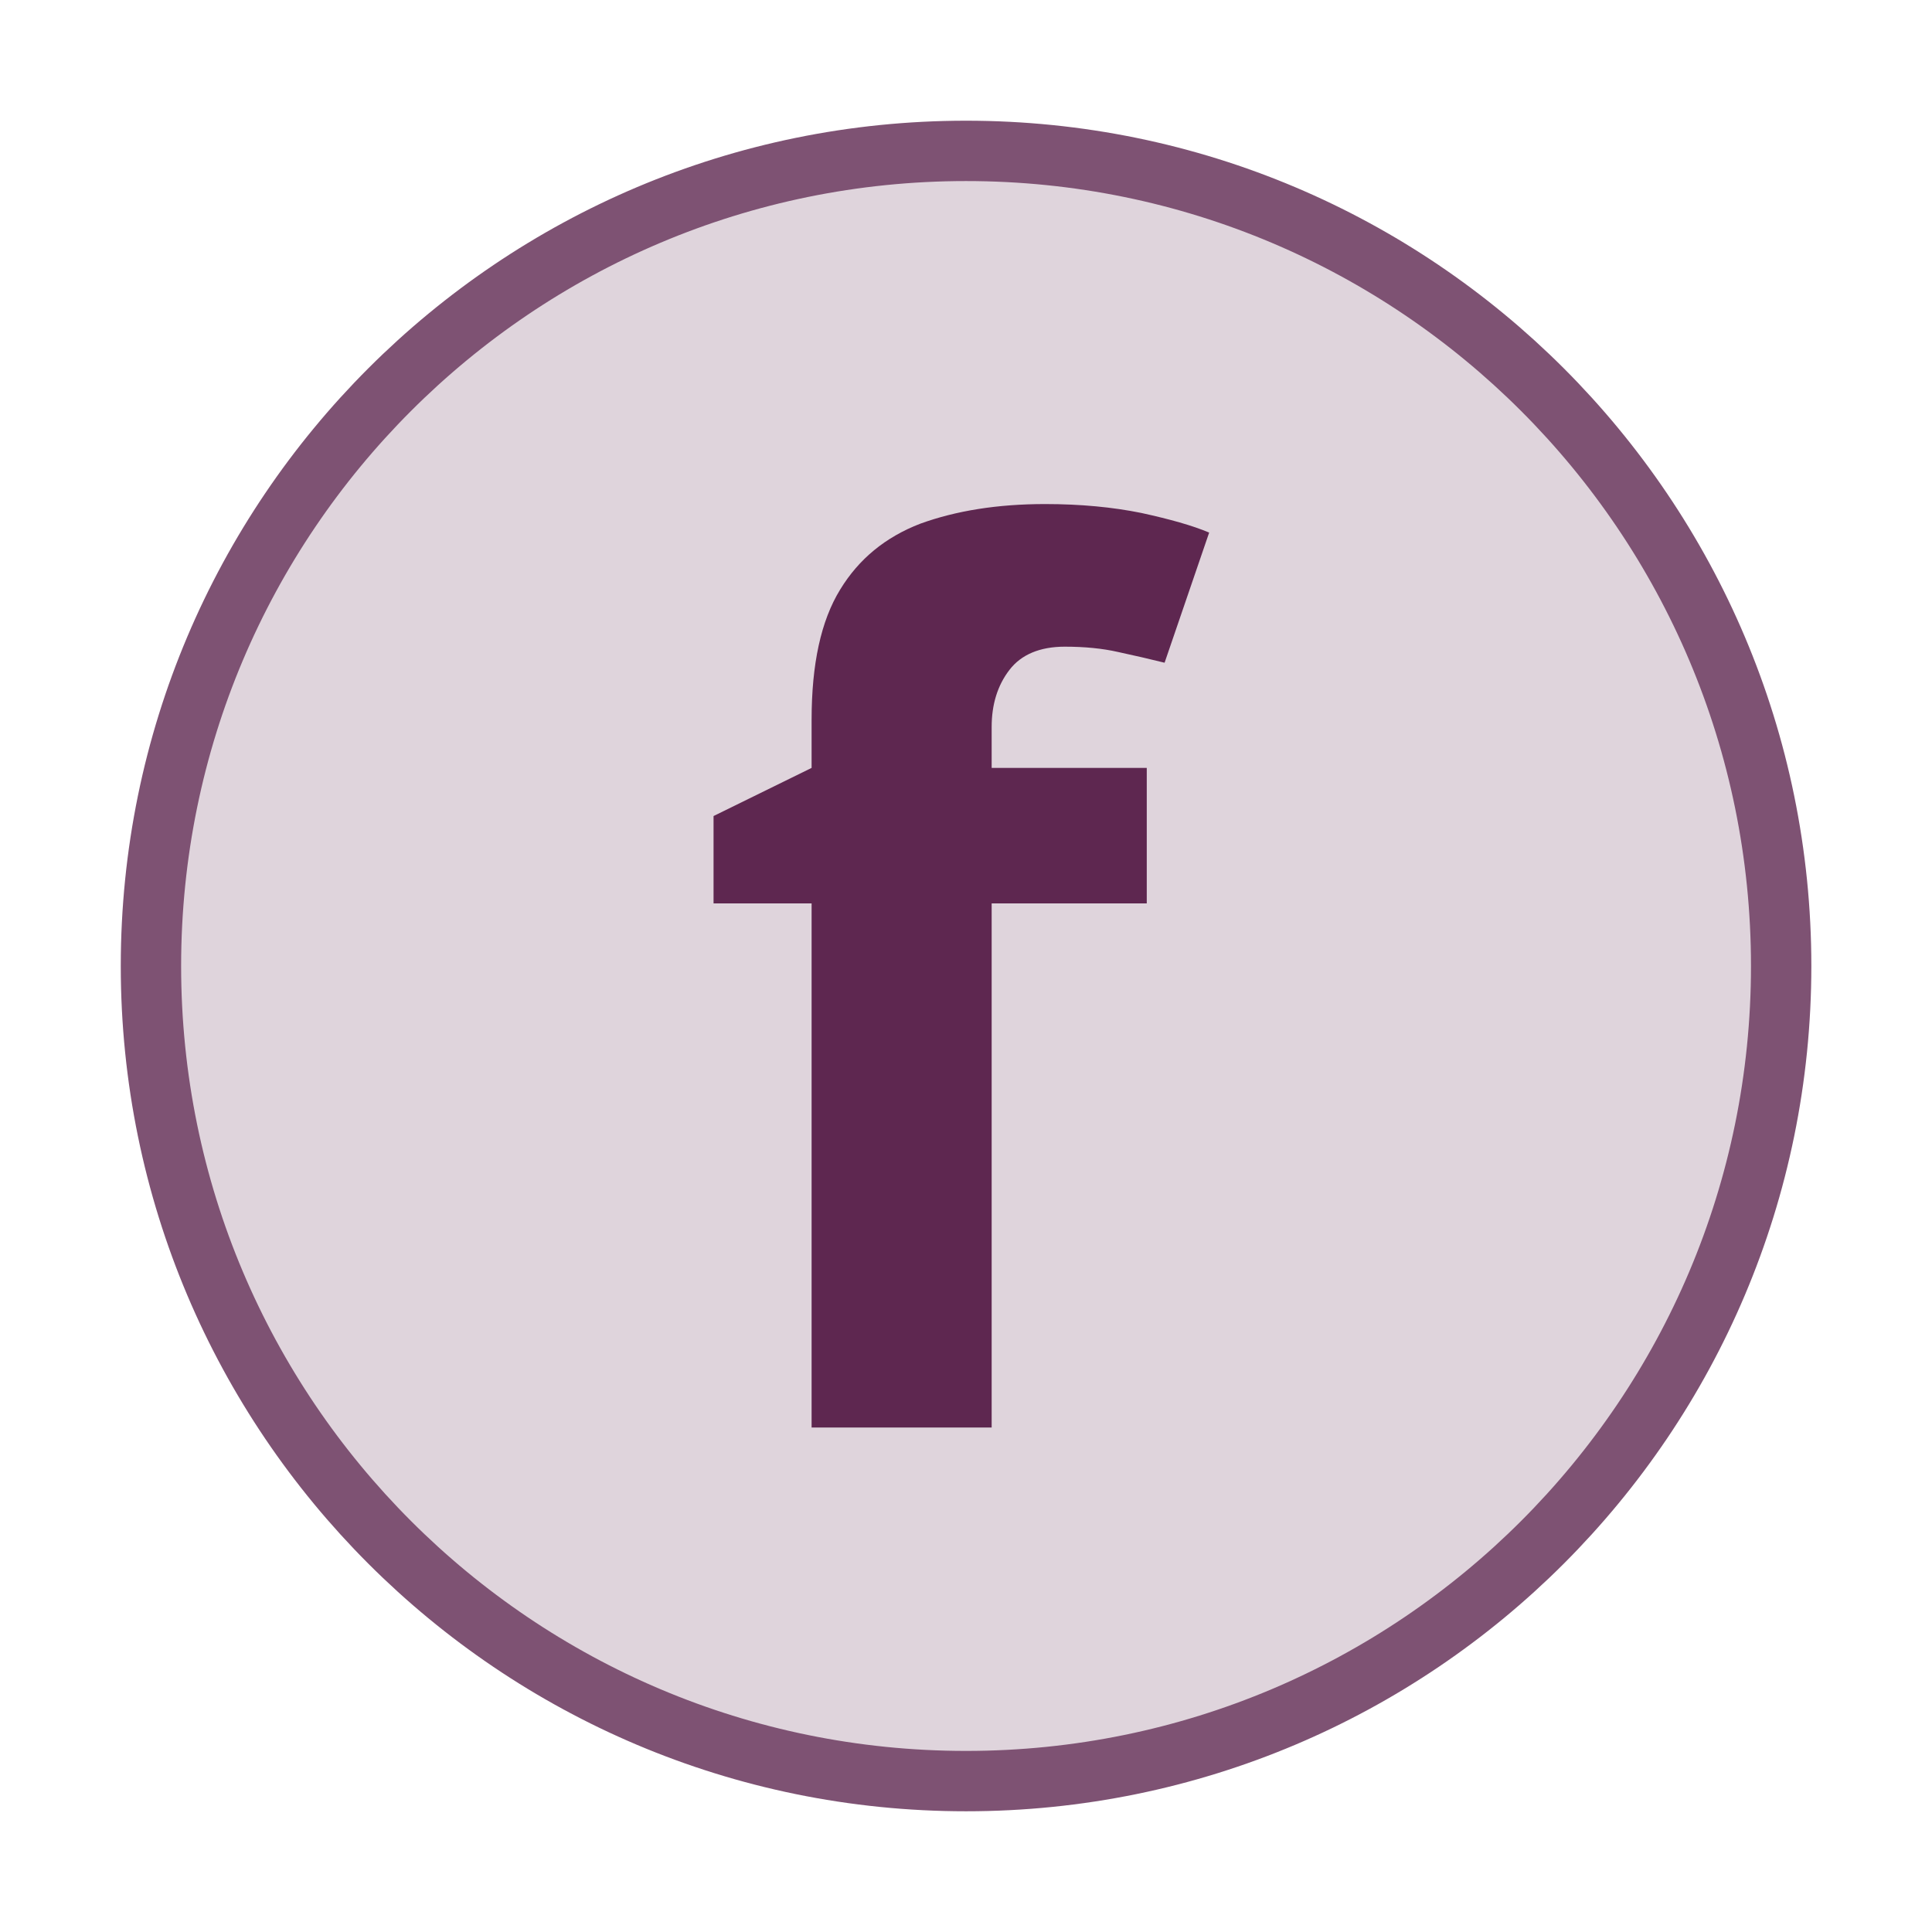
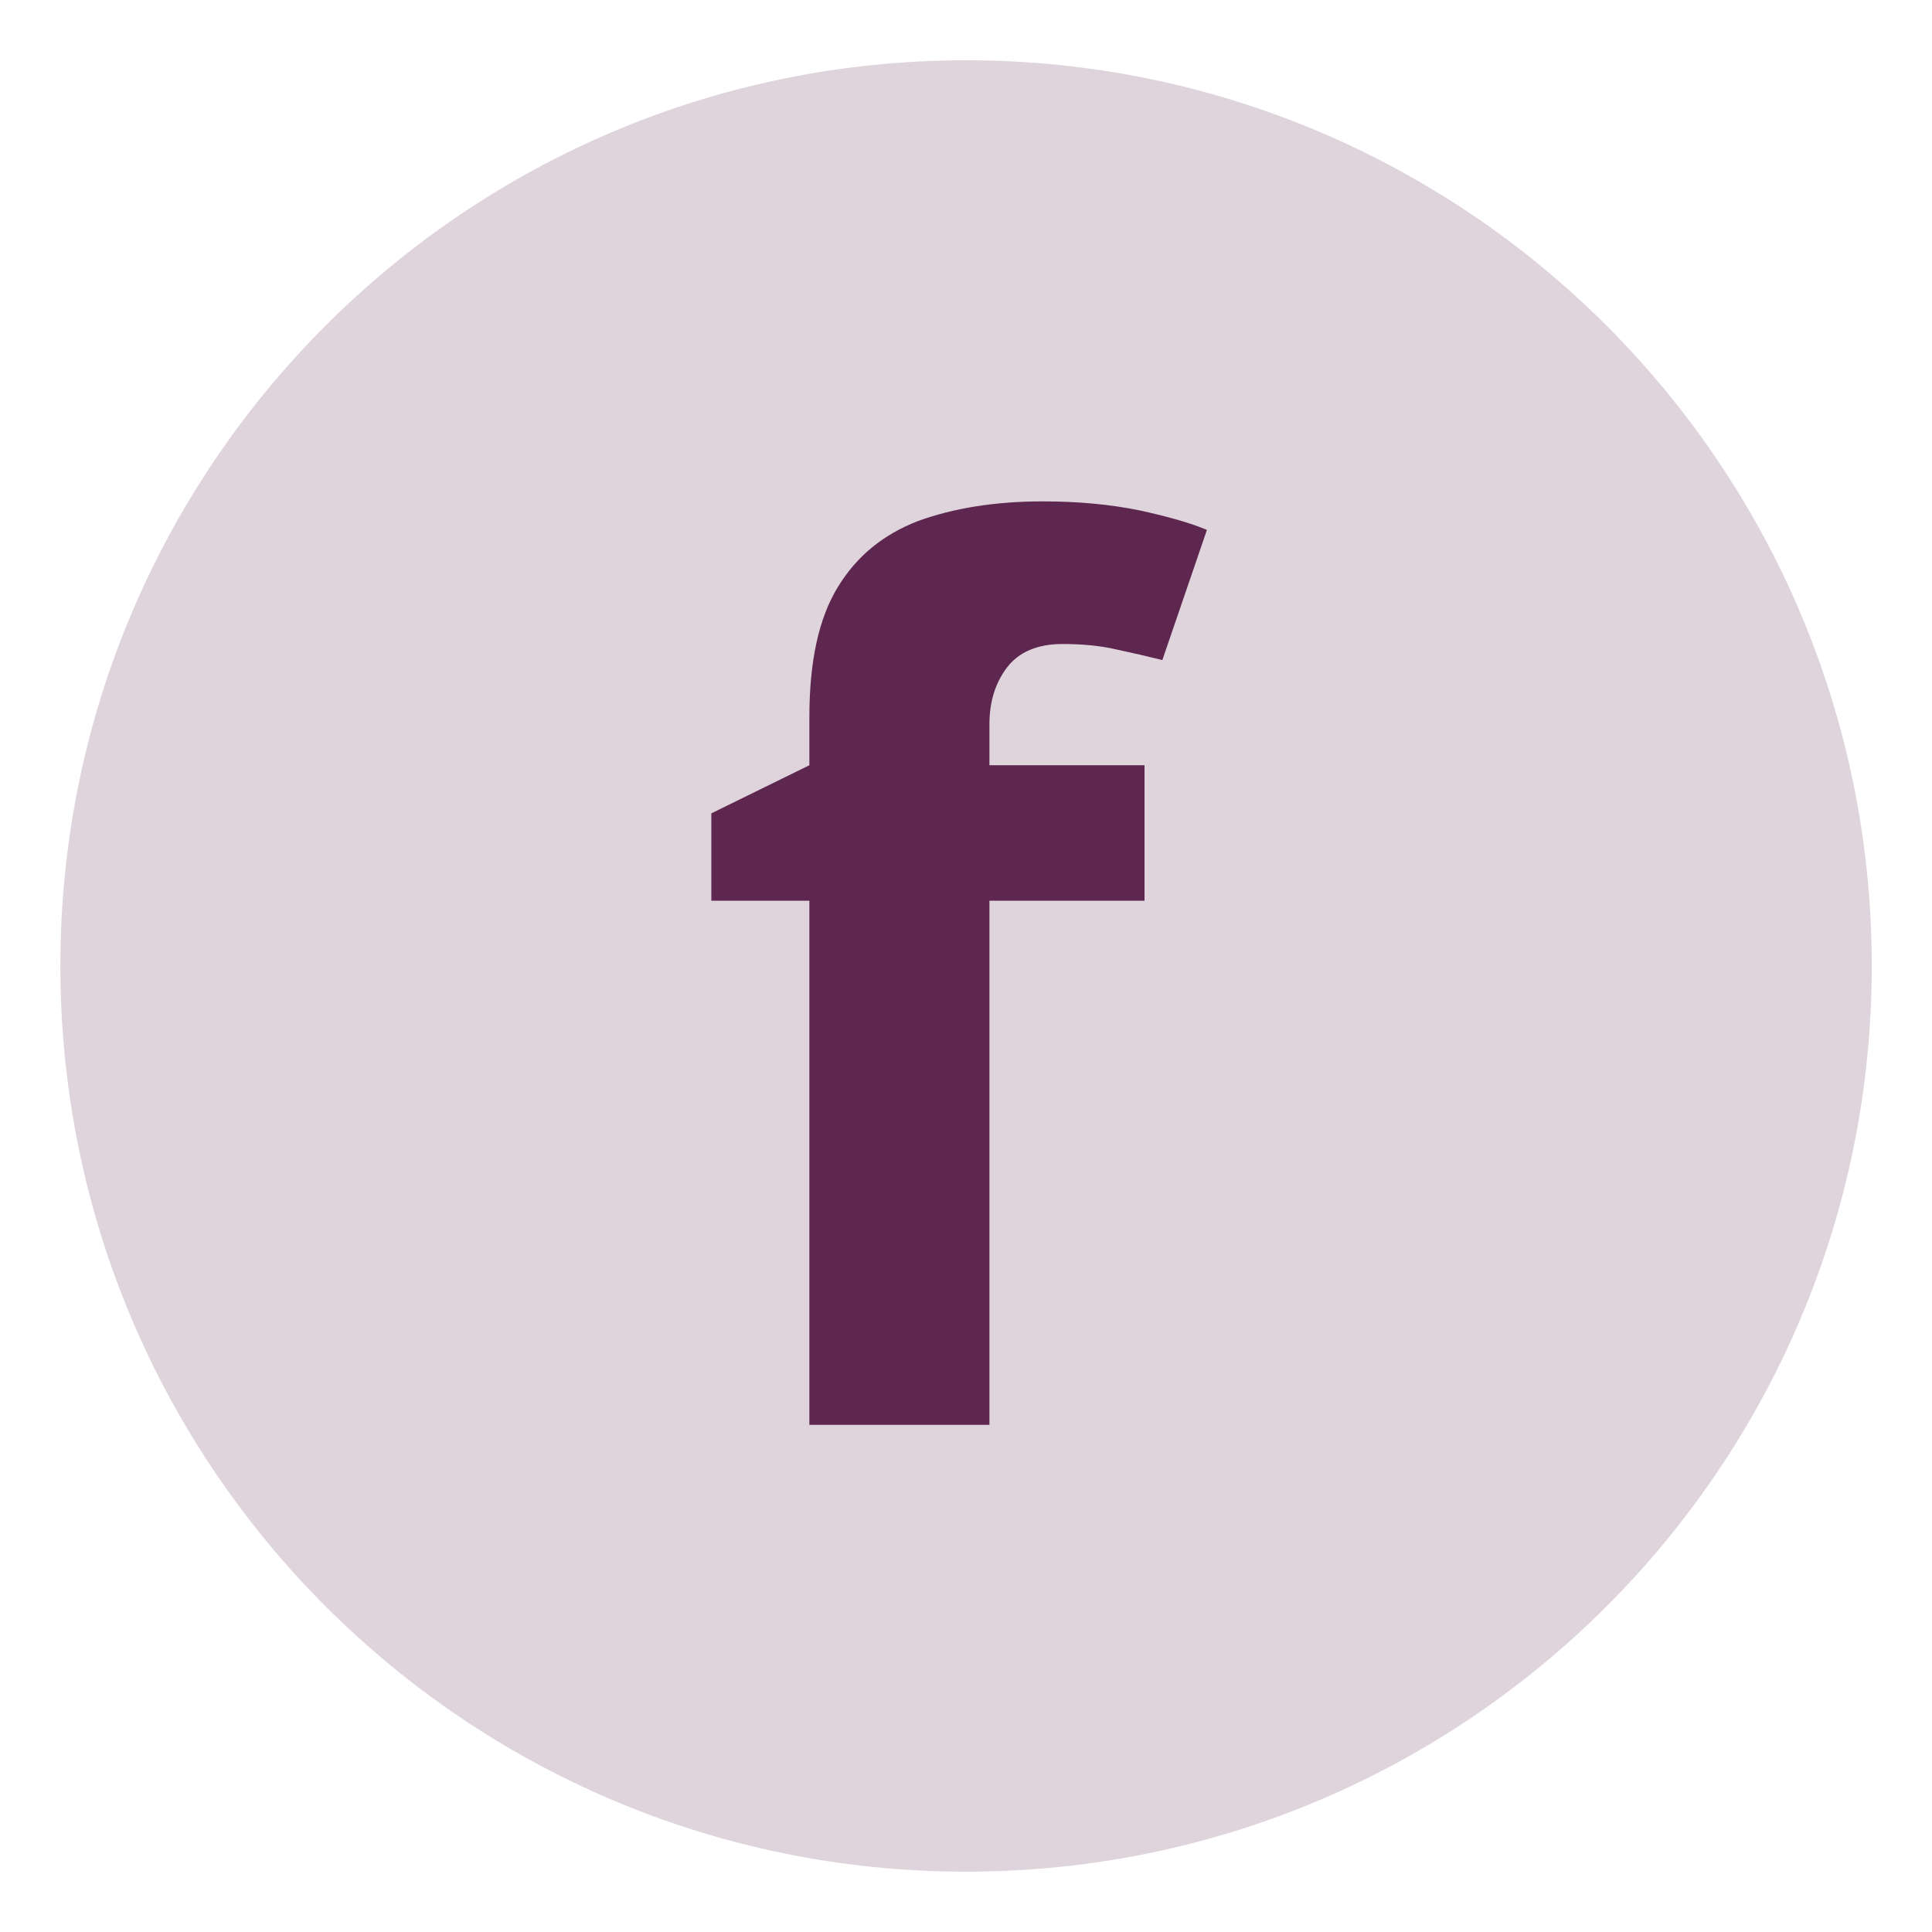
<svg xmlns="http://www.w3.org/2000/svg" width="64" height="64" viewBox="0 0 16.933 16.933" version="1.1" id="svg8">
  <defs id="defs2">
    <pattern y="0" x="0" height="6" width="6" patternUnits="userSpaceOnUse" id="EMFhbasepattern" />
    <pattern y="0" x="0" height="6" width="6" patternUnits="userSpaceOnUse" id="EMFhbasepattern-0" />
  </defs>
  <g id="layer1" transform="translate(0,-280.0666)">
-     <circle style="opacity:1;fill:#dfd4dc;fill-opacity:1;fill-rule:evenodd;stroke:#7e5273;stroke-width:0.529;stroke-linecap:round;stroke-linejoin:round;stroke-miterlimit:4;stroke-dasharray:none;stroke-opacity:1" id="path819-0" cx="8.467" cy="288.533" r="7.144" />
-     <text xml:space="preserve" style="font-style:normal;font-weight:normal;font-size:10.583px;line-height:1.25;font-family:sans-serif;letter-spacing:0px;word-spacing:0px;fill:#5e2750;fill-opacity:1;stroke:none;stroke-width:0.265;" x="6.035" y="292.58" id="text1704">
-       <tspan id="tspan1702" x="6.035" y="292.58" style="font-weight:bold;fill:#5e2750;fill-opacity:1;stroke-width:0.265;">f</tspan>
+     <circle style="opacity:1;fill:#dfd4dc;fill-opacity:1;fill-rule:evenodd;stroke:none;stroke-width:0.588;stroke-linecap:round;stroke-linejoin:round;stroke-miterlimit:4;stroke-dasharray:none;stroke-opacity:1" id="path819-0" cx="8.467" cy="288.533" r="7.938" />
+     <text xml:space="preserve" style="font-style:normal;font-weight:normal;font-size:10.583px;line-height:1.25;font-family:sans-serif;letter-spacing:0px;word-spacing:0px;fill:#5e2750;fill-opacity:1;stroke:none;stroke-width:0.265" x="6.017" y="292.554" id="text1704">
+       <tspan id="tspan1702" x="6.017" y="292.554" style="font-weight:bold;fill:#5e2750;fill-opacity:1;stroke-width:0.265">f</tspan>
    </text>
  </g>
</svg>
